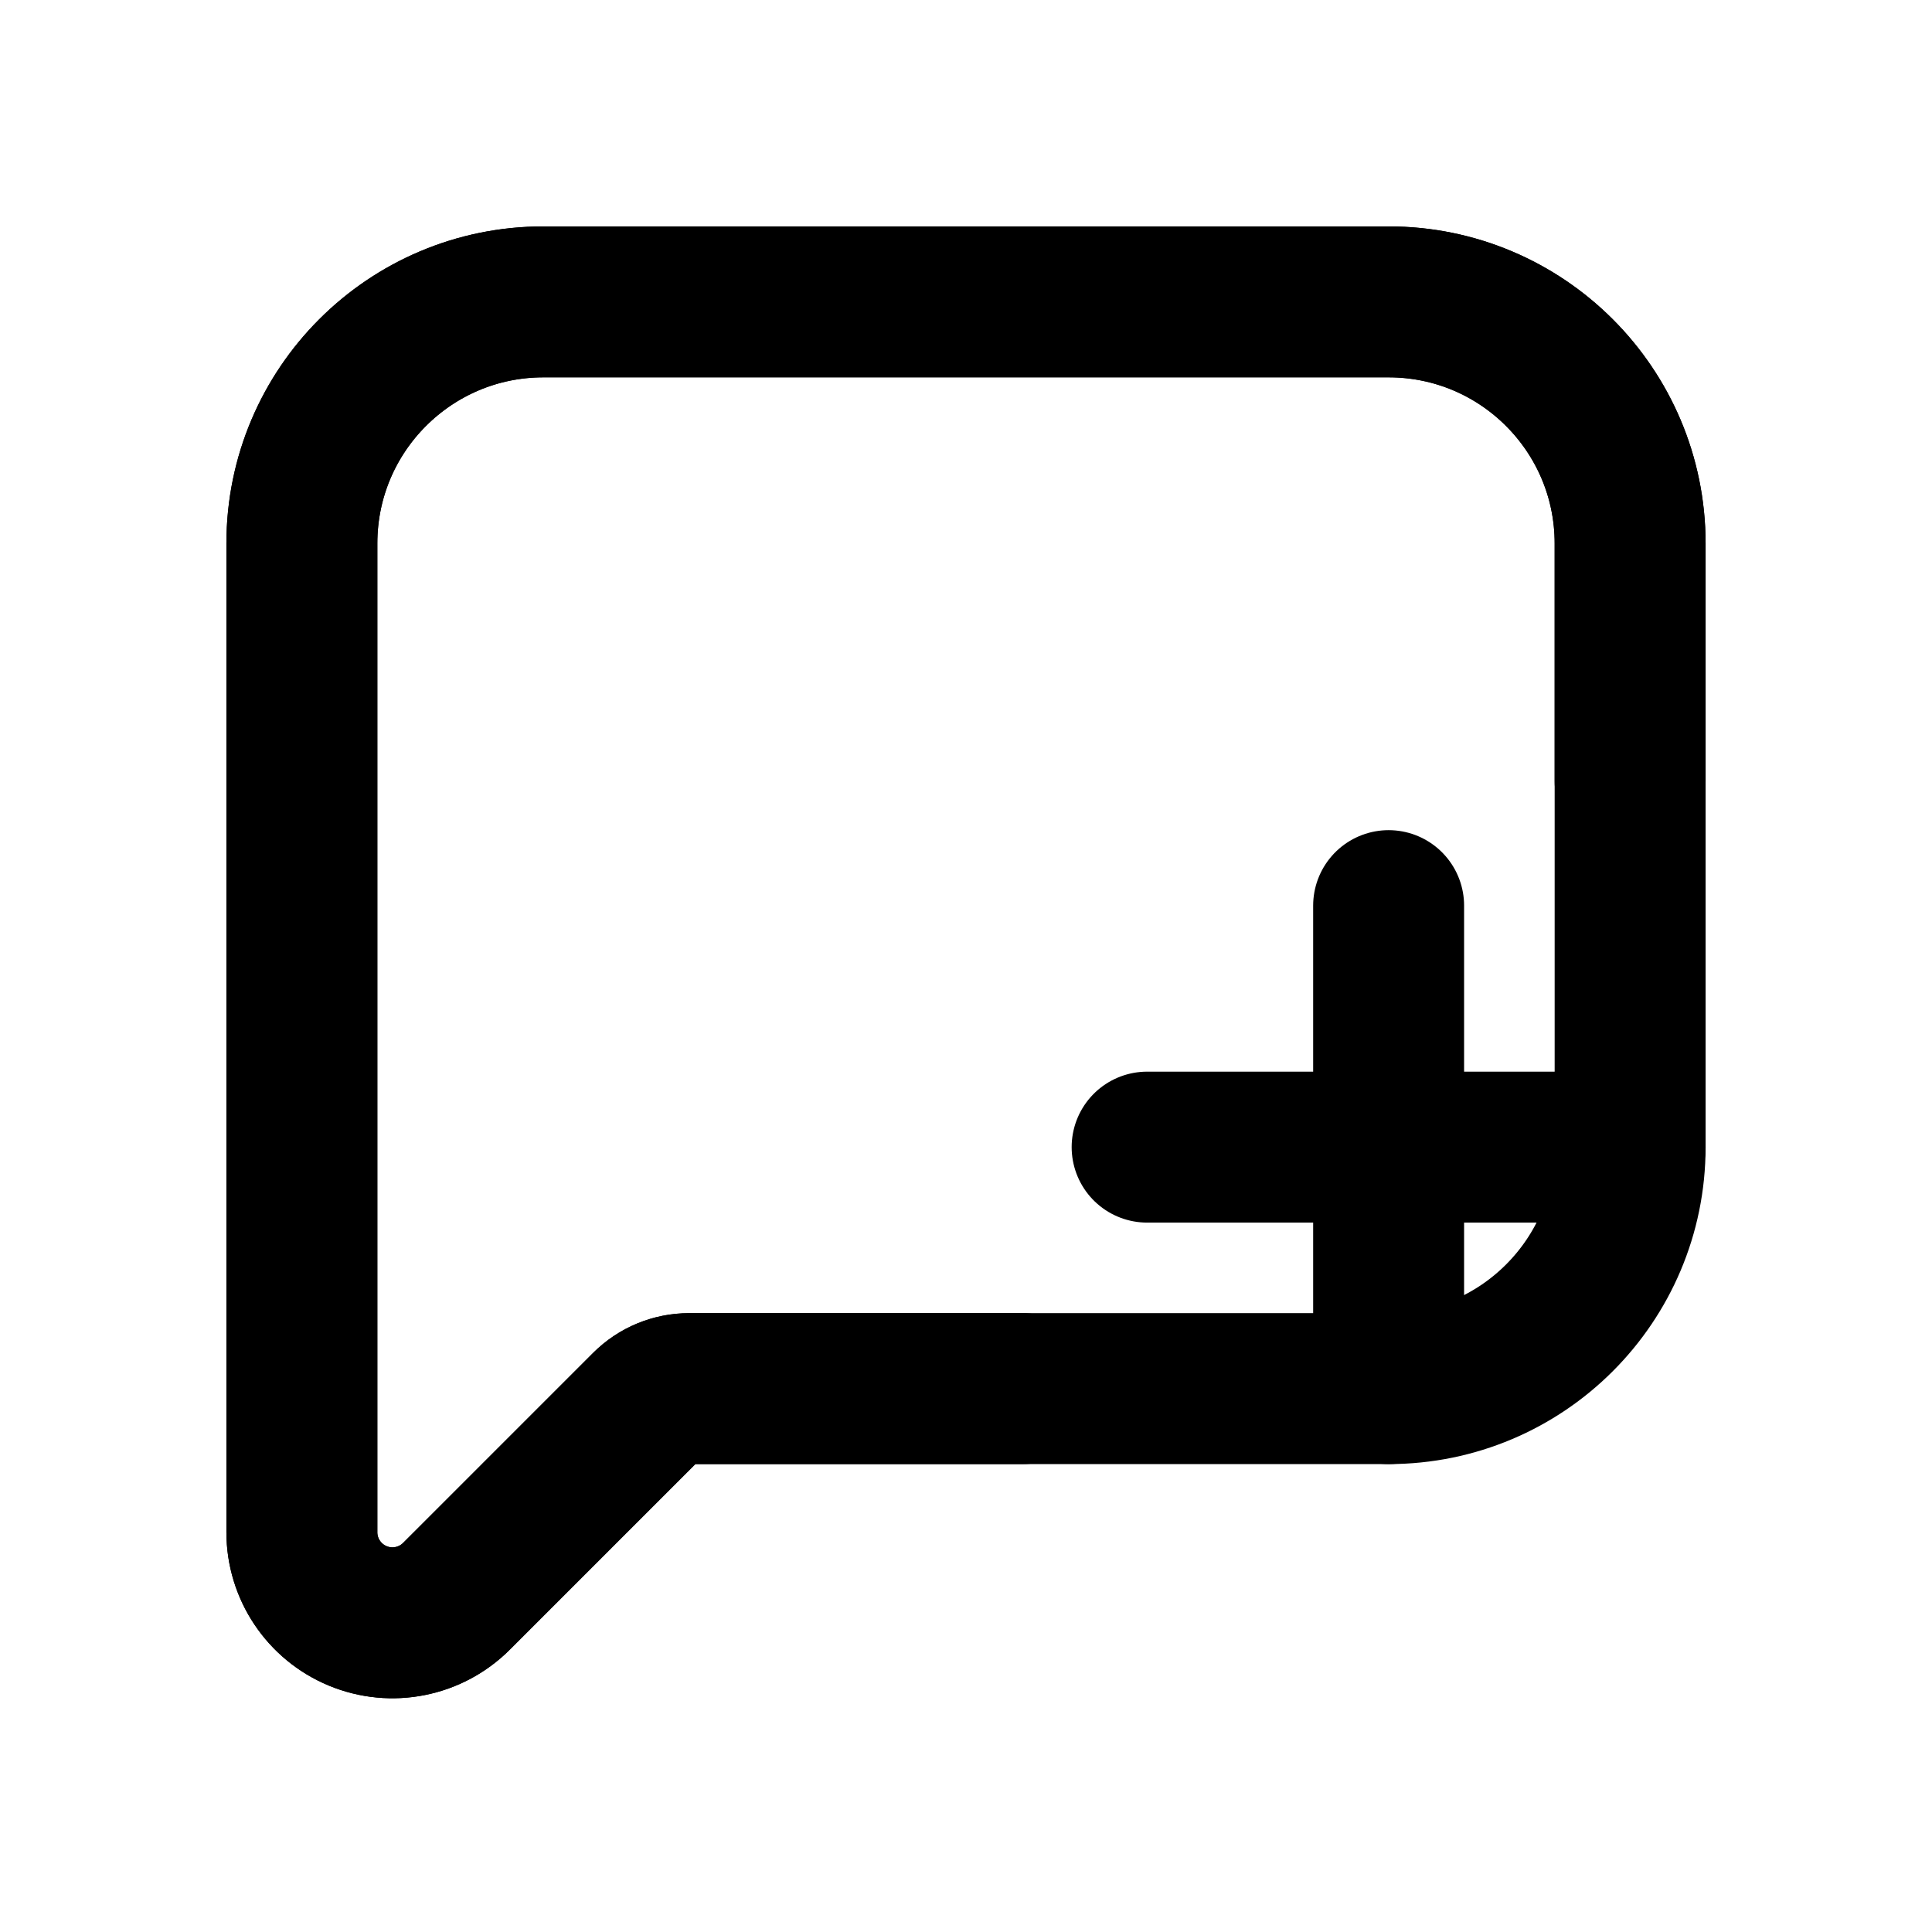
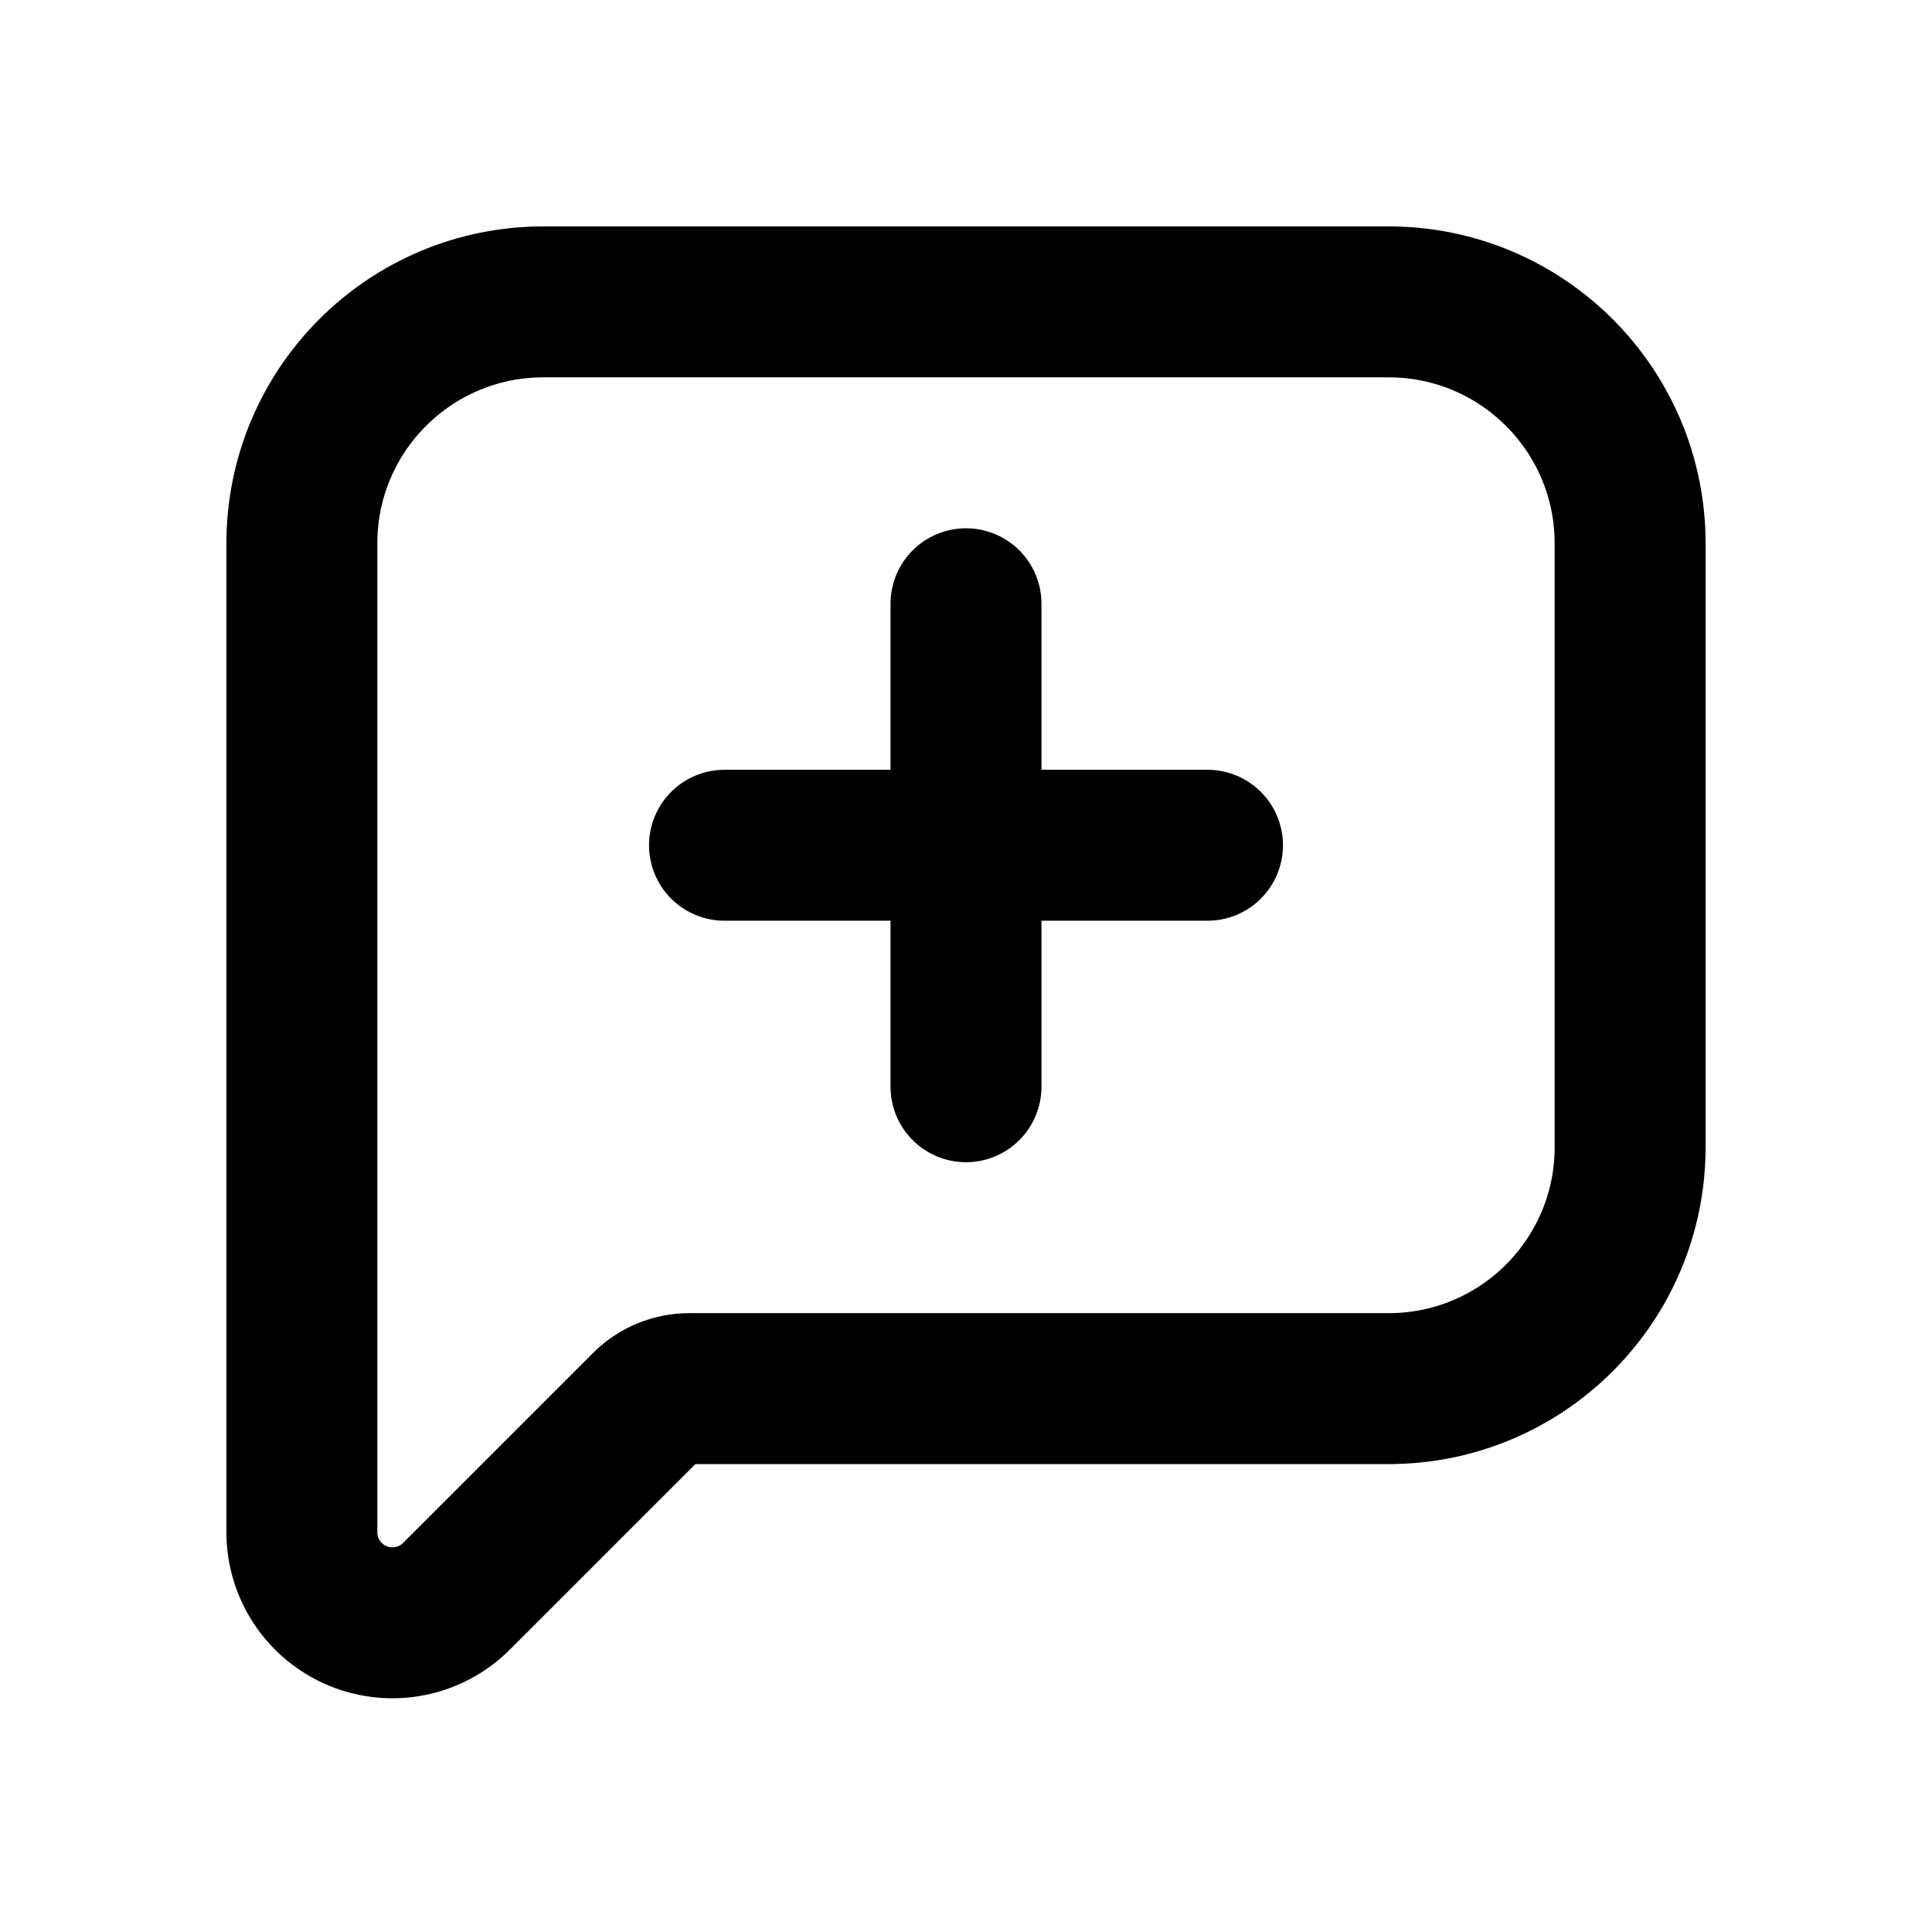
<svg xmlns="http://www.w3.org/2000/svg" data-set="area-pilot" data-keyline="square" data-angles="free" width="16" height="16" viewBox="0 0 16 16" fill="none">
-   <path data-filled="fill" d="M2.5 12.689L2.5 4.5A2 2 0 0 1 4.5 2.5L11.5 2.5A2 2 0 0 1 13.5 4.5L13.5 9.5A2 2 0 0 1 11.5 11.5L5.707 11.5A0.5 0.5 0 0 0 5.354 11.646L3.78 13.22A0.75 0.75 0 0 1 2.5 12.689Z" fill="none" stroke="currentColor" stroke-width="1.25" stroke-linecap="round" stroke-linejoin="round" />
-   <path data-filled="line" d="M8.469 11.5L5.707 11.5A0.5 0.5 0 0 0 5.354 11.646L3.78 13.22A0.75 0.75 0 0 1 2.5 12.689L2.5 4.5A2 2 0 0 1 4.5 2.5L11.5 2.5A2 2 0 0 1 13.5 4.5L13.5 6.469" fill="none" stroke="currentColor" stroke-width="1.25" stroke-linecap="round" stroke-linejoin="round" />
-   <path data-filled="knockout" d="M11.5 7.5V11.5M9.5 9.5H13.5" fill="none" stroke="currentColor" stroke-width="1.25" stroke-linecap="round" stroke-linejoin="round" />
+   <path data-filled="solid" d="M2.5 12.689L2.5 4.5A2 2 0 0 1 4.5 2.5L11.5 2.5A2 2 0 0 1 13.5 4.5L13.5 9.5A2 2 0 0 1 11.5 11.5L5.707 11.5A0.5 0.5 0 0 0 5.354 11.646L3.78 13.22A0.75 0.75 0 0 1 2.5 12.689Z" fill="none" stroke="currentColor" stroke-width="1.25" stroke-linecap="round" stroke-linejoin="round" />
+   <path data-filled="knockout" d="M8 5V9M6 7H10" fill="none" stroke="currentColor" stroke-width="1.25" stroke-linecap="round" stroke-linejoin="round" />
</svg>
